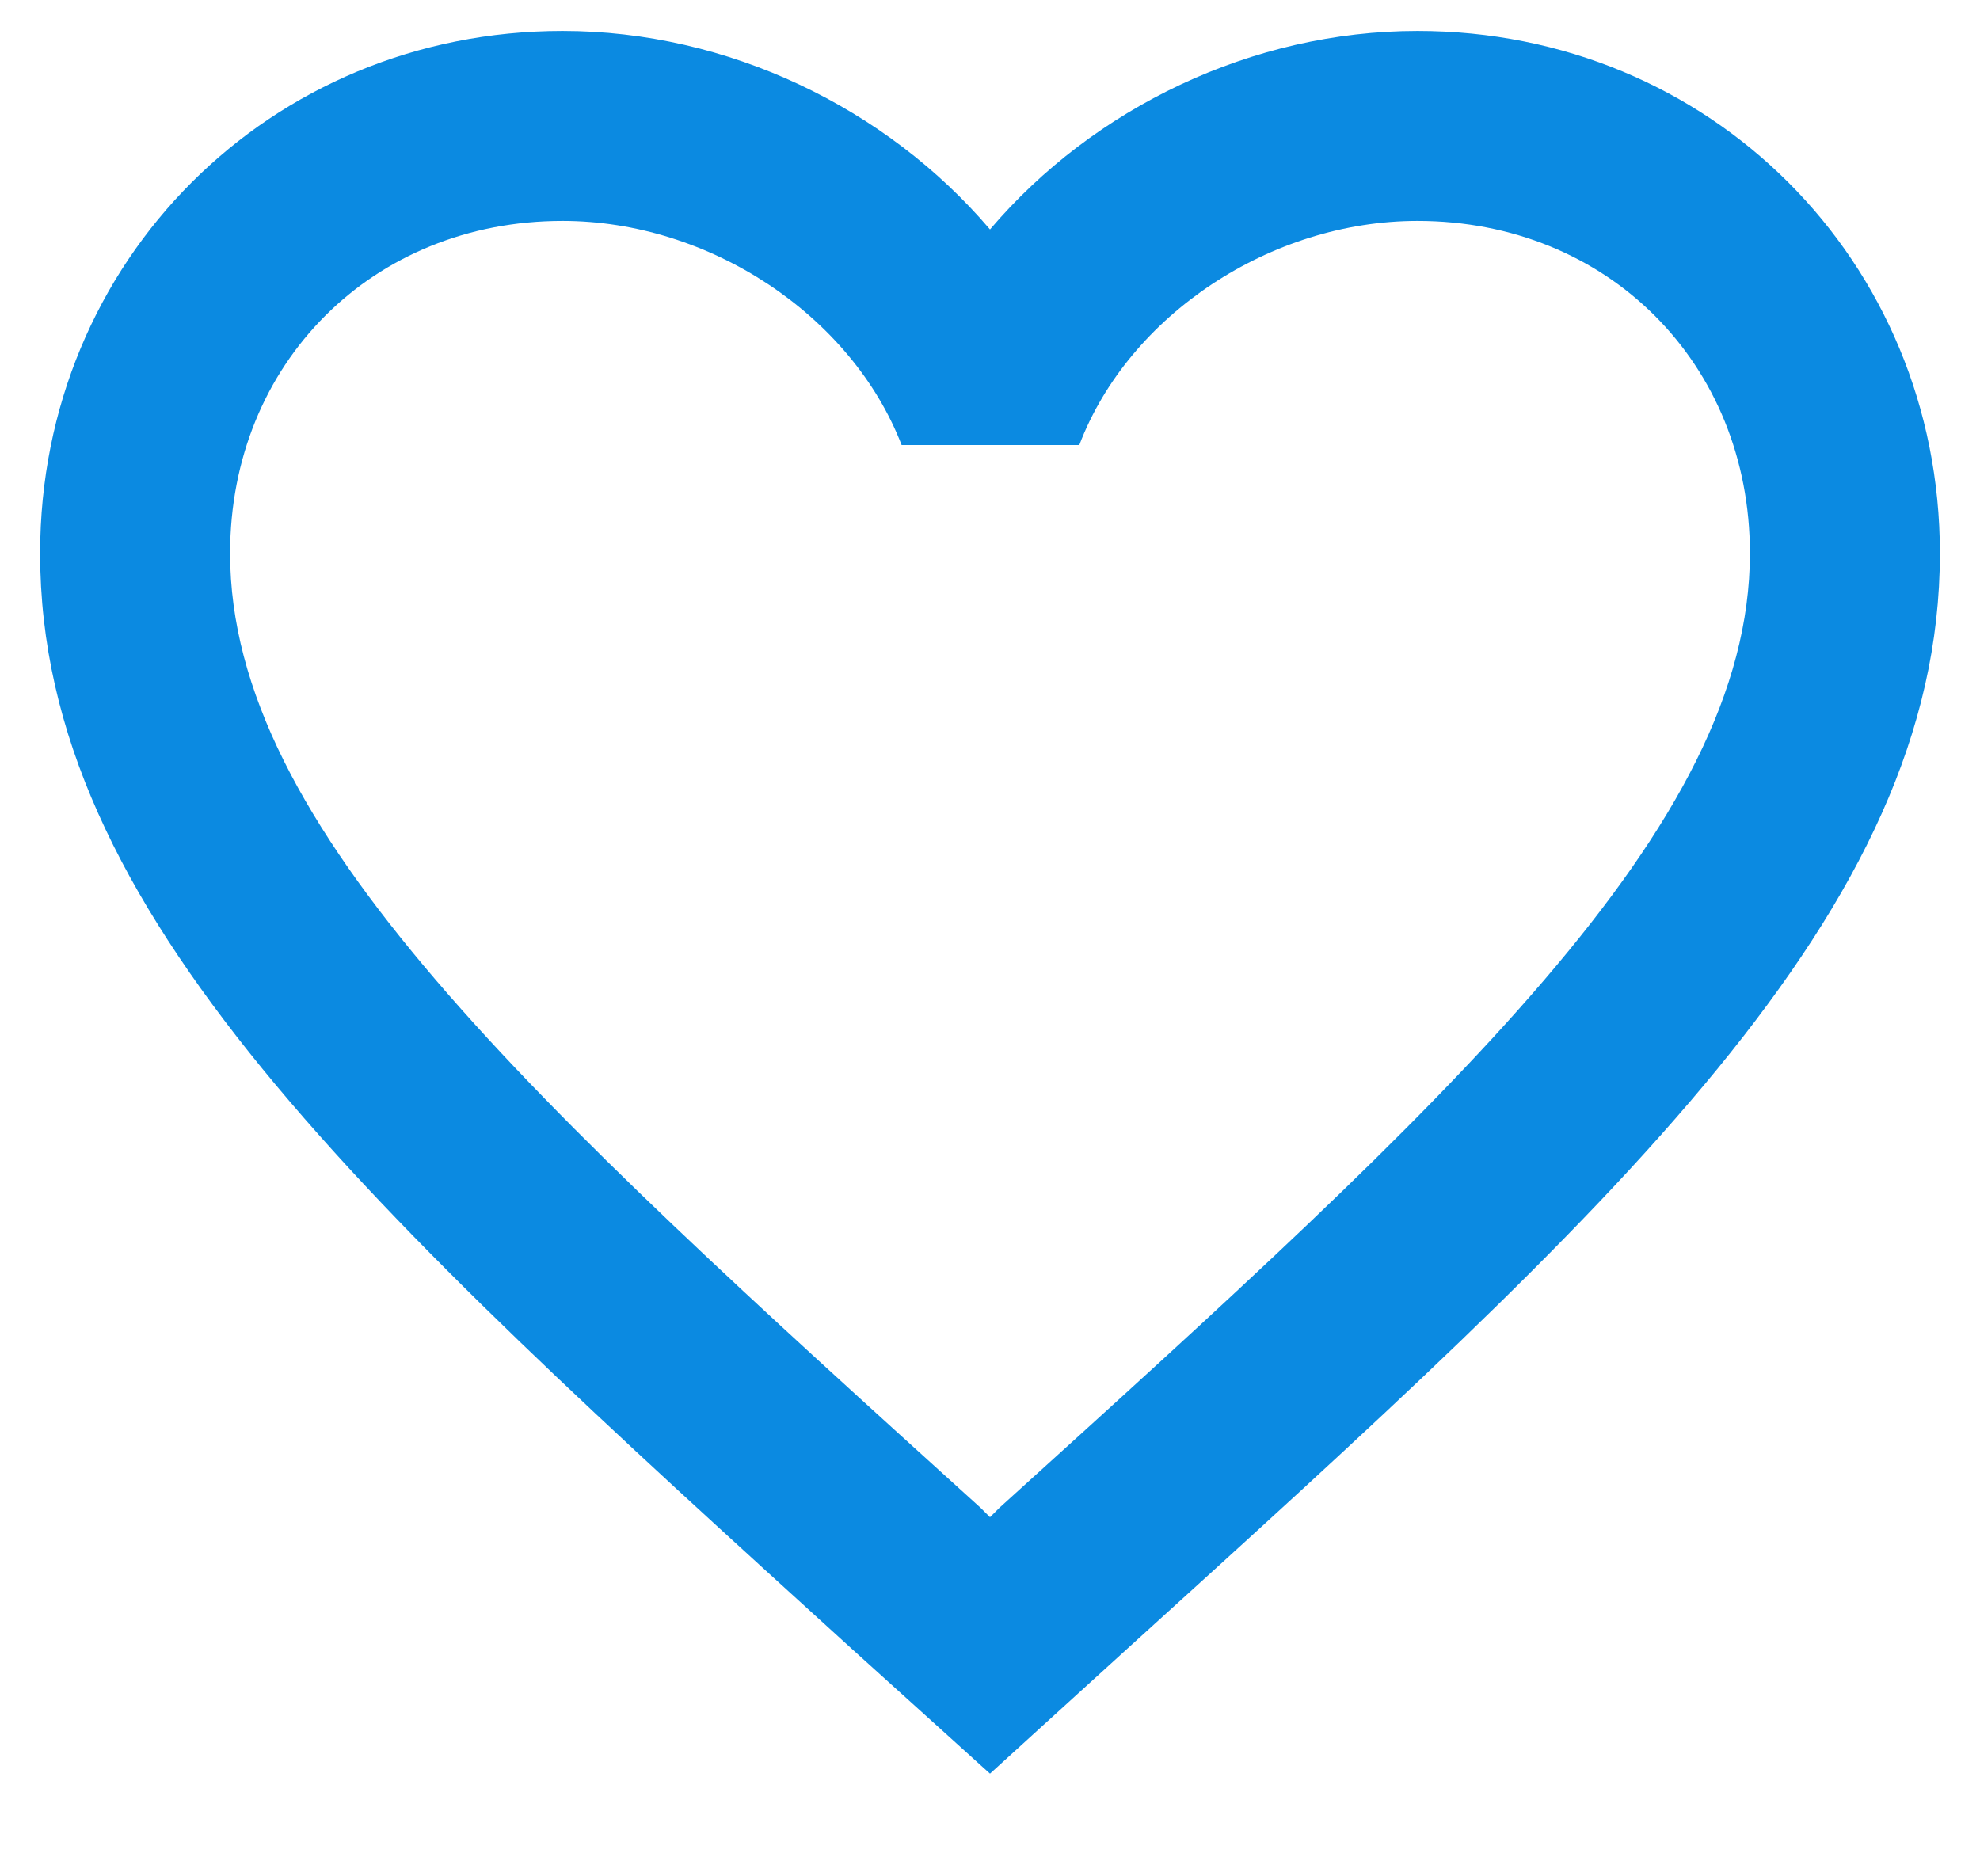
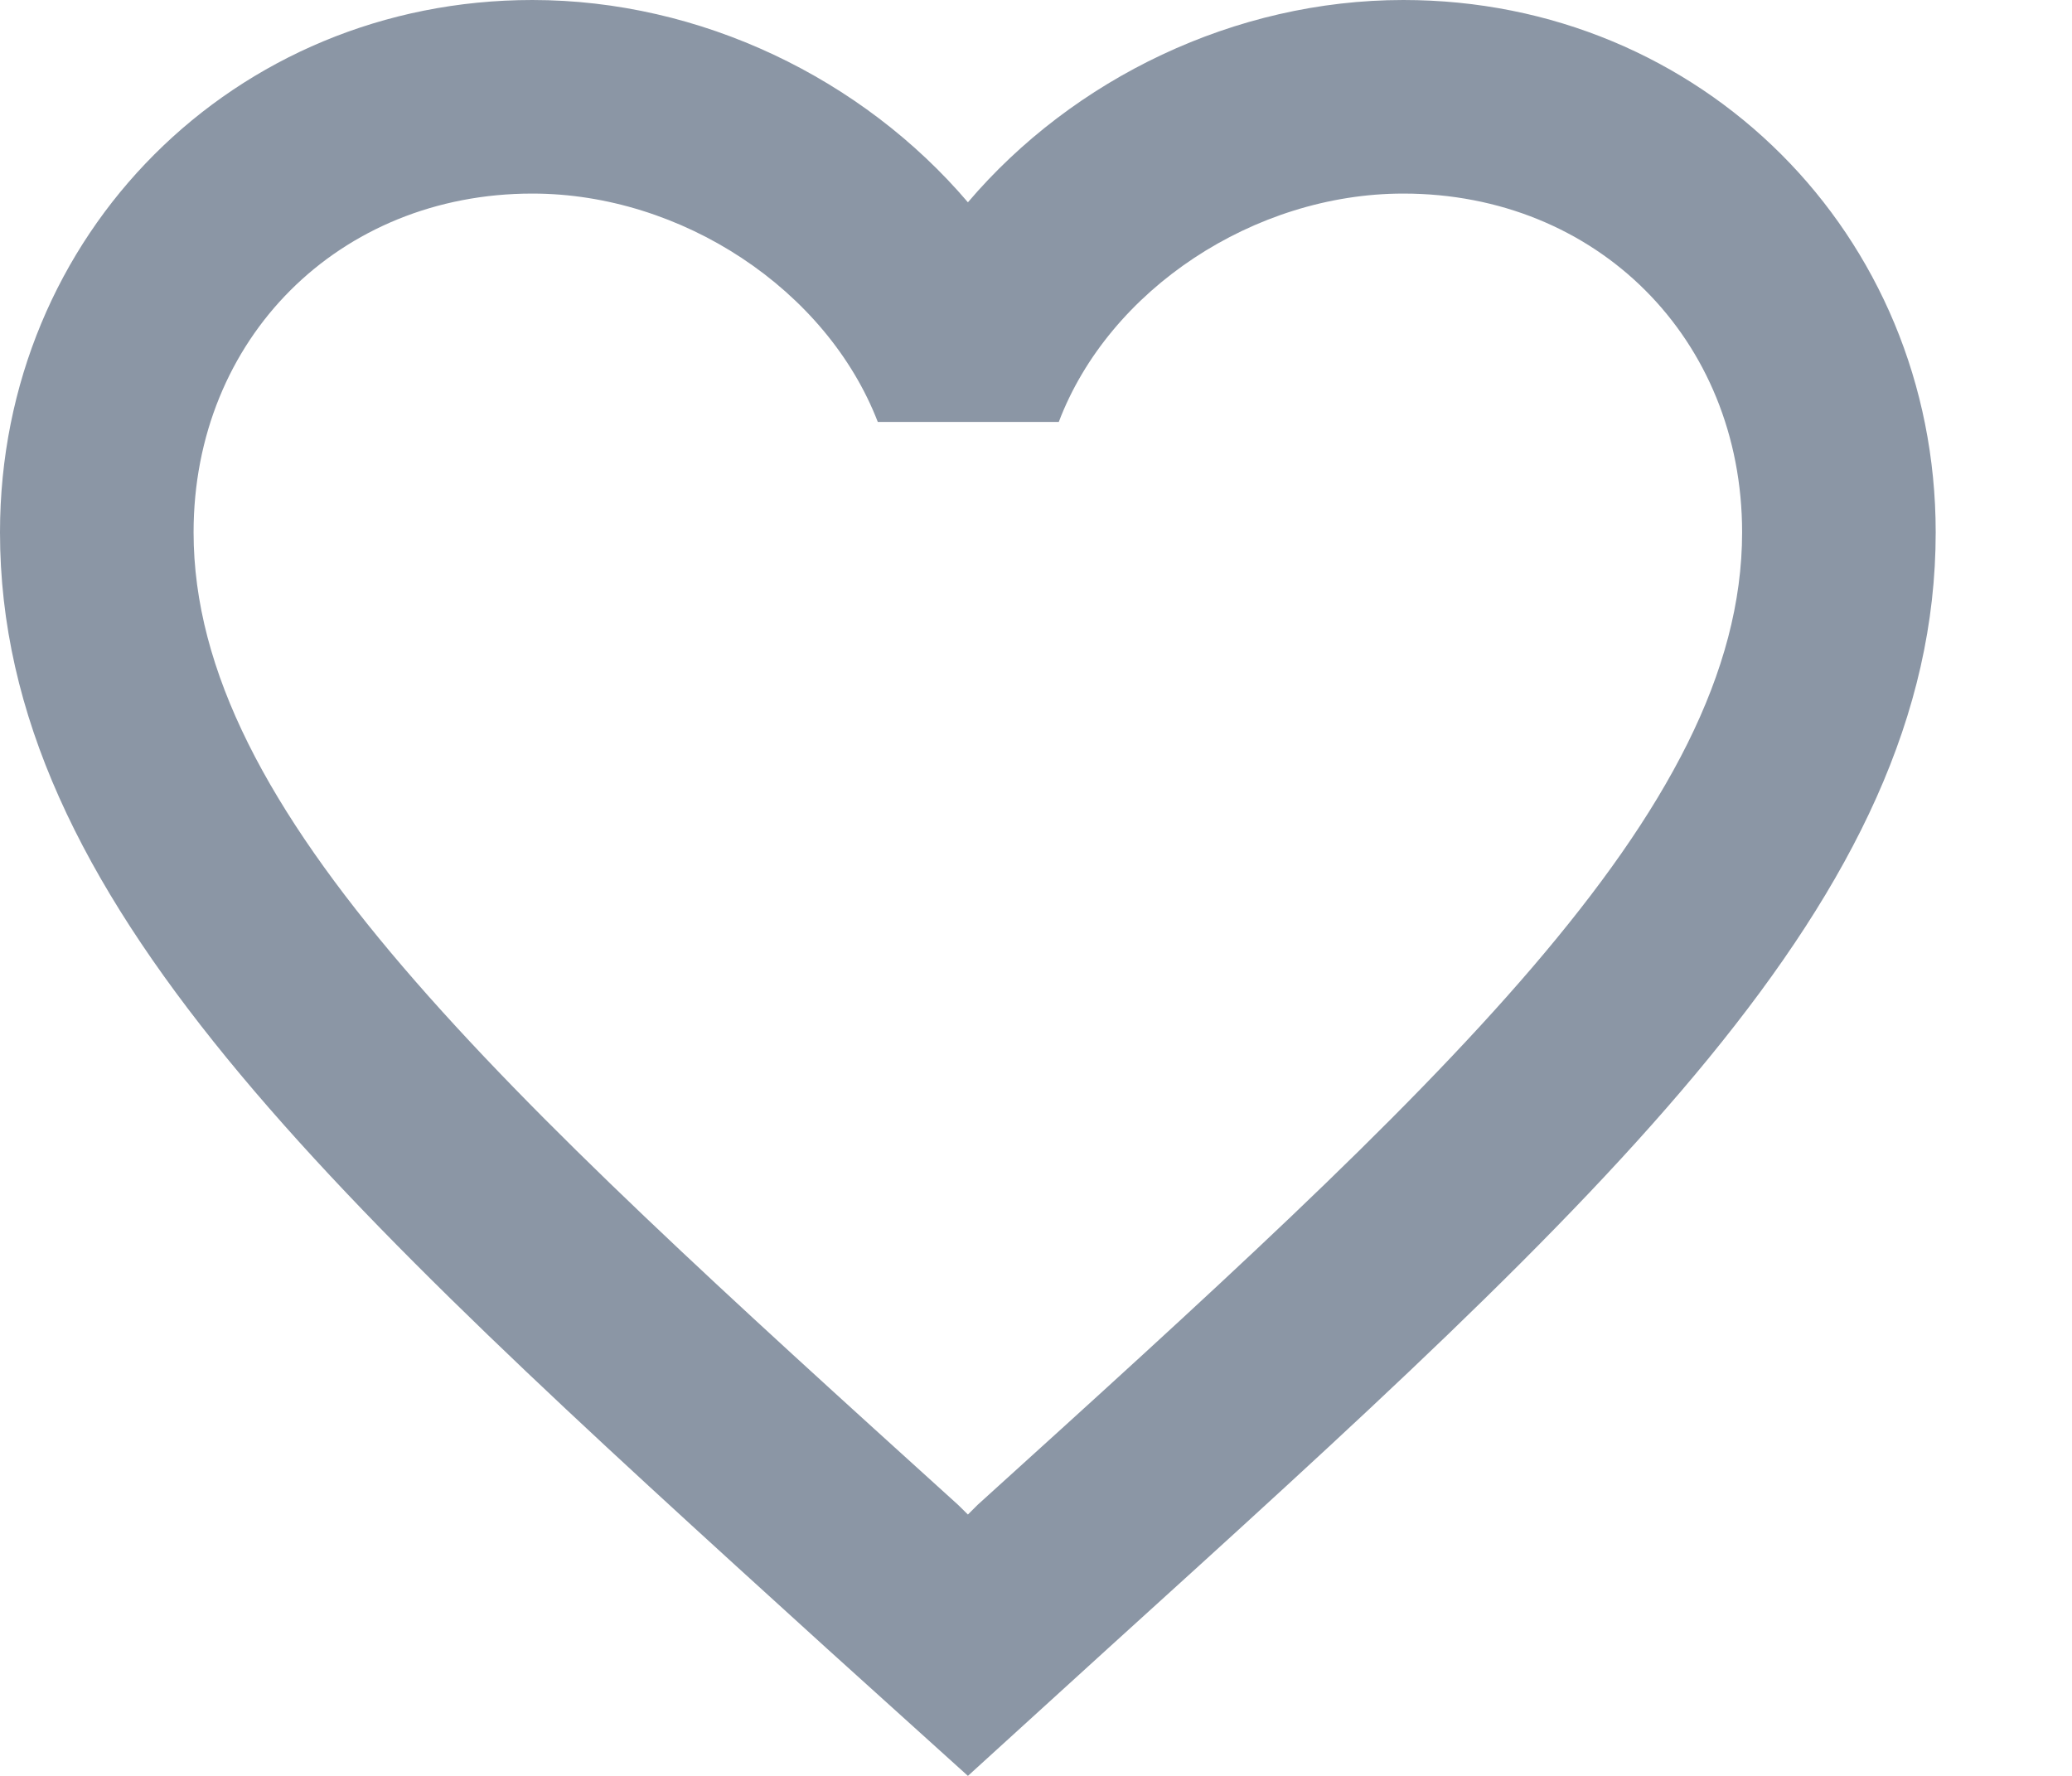
- <svg xmlns="http://www.w3.org/2000/svg" width="19" height="18" viewBox="0 0 19 18" fill="none">
-   <path d="M13.602 0.297C12.016 0.297 10.493 1.035 9.5 2.202C8.507 1.035 6.984 0.297 5.398 0.297C2.591 0.297 0.385 2.503 0.385 5.31C0.385 8.755 3.484 11.562 8.178 15.828L9.5 17.022L10.822 15.819C15.516 11.562 18.615 8.755 18.615 5.31C18.615 2.503 16.409 0.297 13.602 0.297ZM9.591 14.47L9.5 14.561L9.409 14.47C5.07 10.542 2.208 7.944 2.208 5.31C2.208 3.487 3.576 2.12 5.398 2.12C6.802 2.12 8.169 3.022 8.652 4.271H10.357C10.831 3.022 12.198 2.12 13.602 2.12C15.425 2.12 16.792 3.487 16.792 5.31C16.792 7.944 13.93 10.542 9.591 14.47Z" fill="#0B8AE1" />
+ <svg xmlns="http://www.w3.org/2000/svg" width="14" height="12" viewBox="0 0 14 12" fill="none">
+   <path fill-rule="evenodd" clip-rule="evenodd" d="M9.482 0C8.344 0 7.252 0.53 6.54 1.367C5.827 0.53 4.735 0 3.597 0C1.583 0 0 1.583 0 3.597C0 6.069 2.223 8.083 5.591 11.143L6.54 12L7.488 11.137C10.856 8.083 13.079 6.069 13.079 3.597C13.079 1.583 11.496 0 9.482 0ZM6.605 10.169L6.54 10.234L6.474 10.169C3.361 7.35 1.308 5.487 1.308 3.597C1.308 2.289 2.289 1.308 3.597 1.308C4.604 1.308 5.585 1.955 5.931 2.851H7.154C7.494 1.955 8.475 1.308 9.482 1.308C10.79 1.308 11.771 2.289 11.771 3.597C11.771 5.487 9.718 7.35 6.605 10.169Z" fill="#8B96A5" />
</svg>
